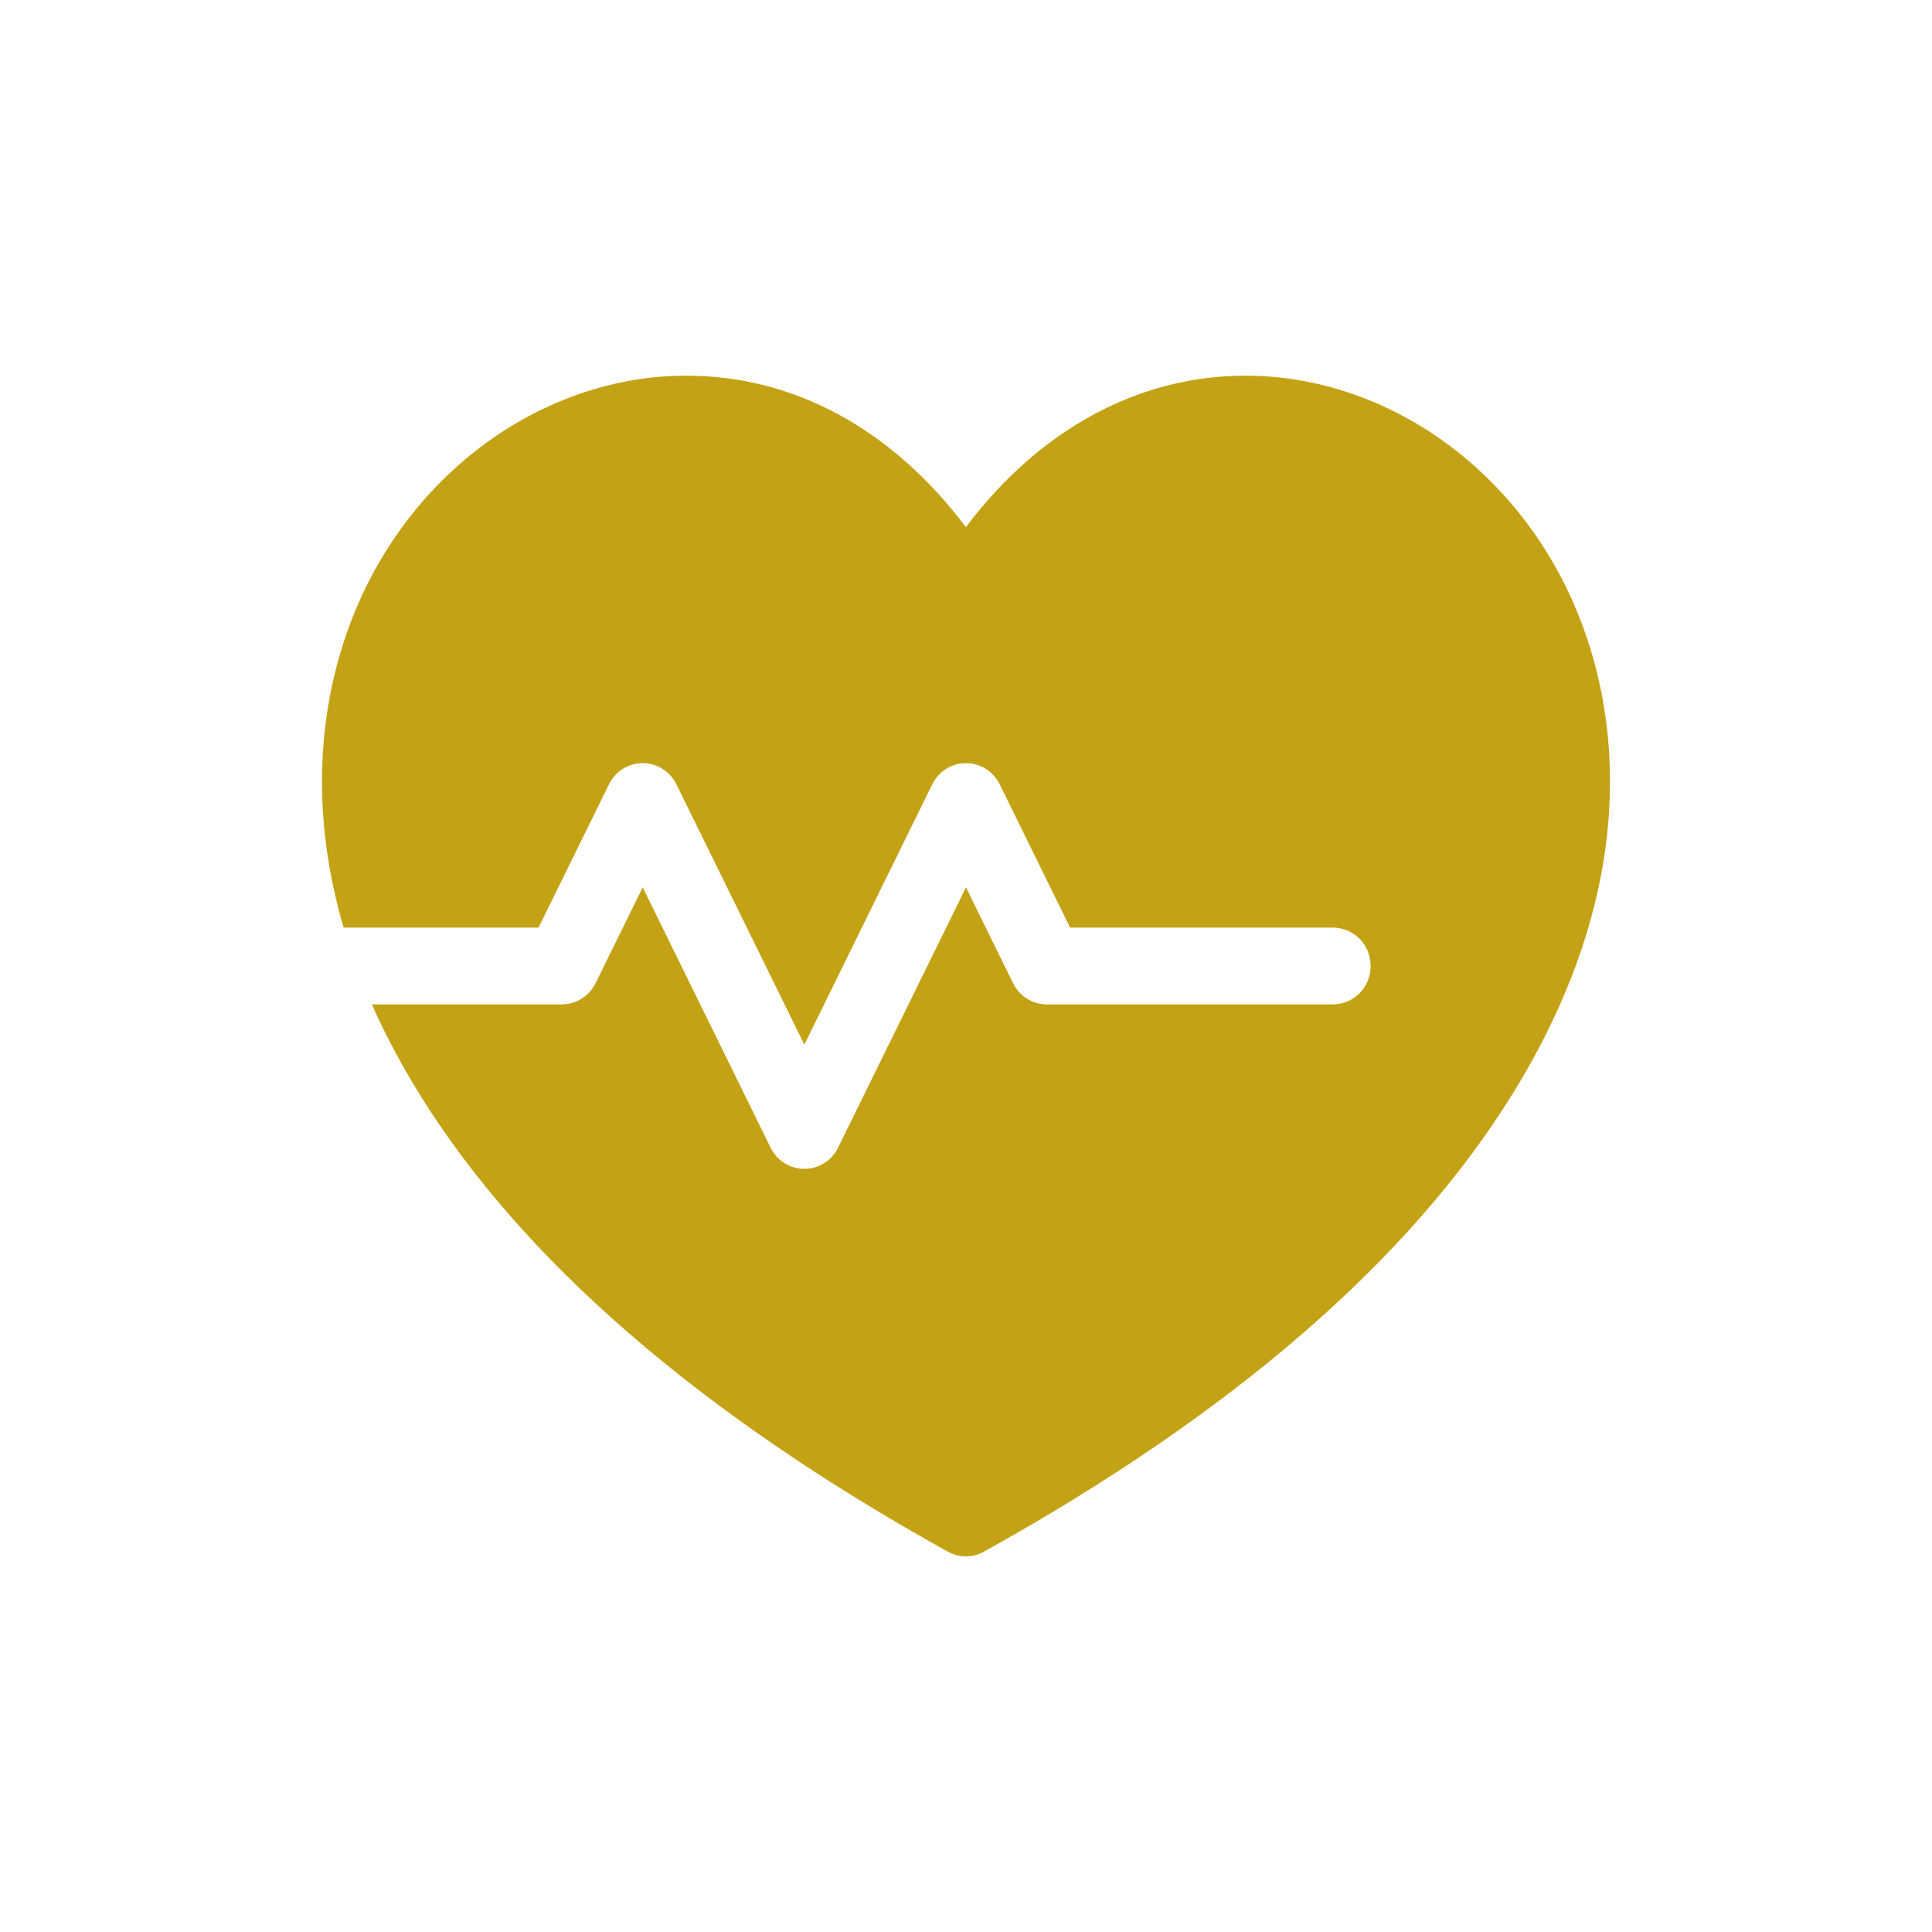
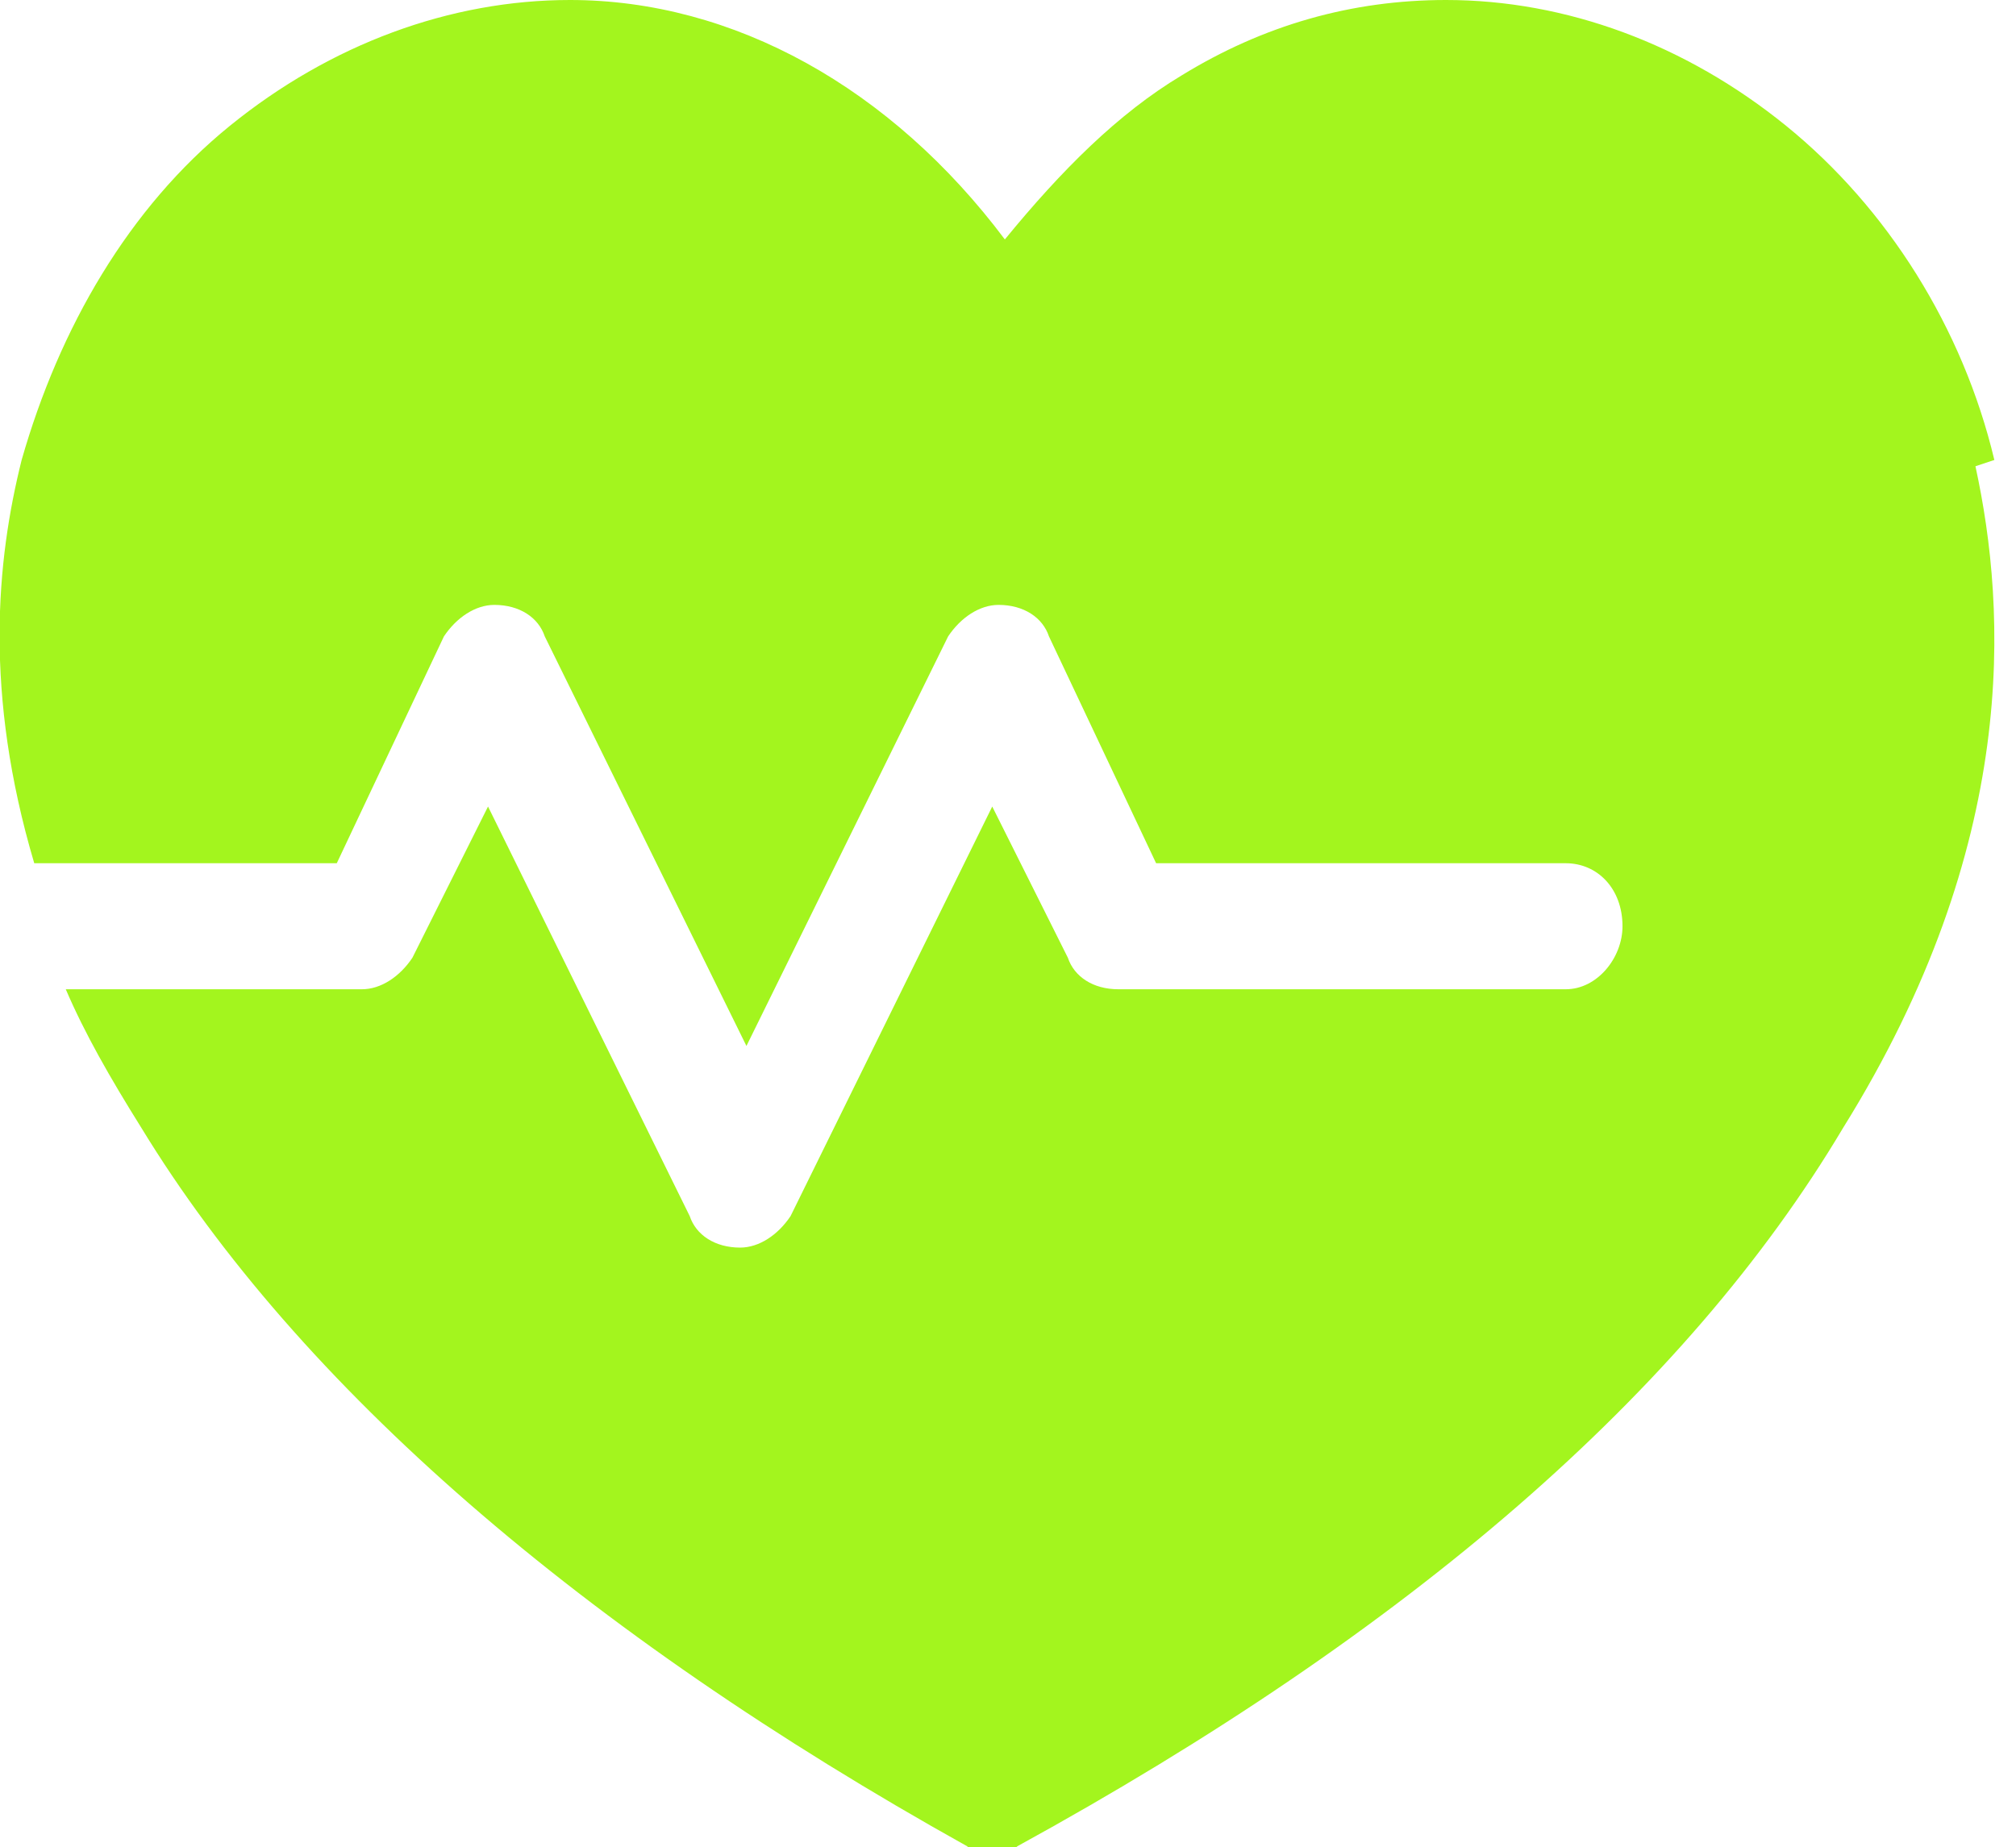
- <svg xmlns="http://www.w3.org/2000/svg" width="36" height="36" viewBox="0 0 36 36" fill="none">
-   <path d="M29.749 12.499C29.349 10.904 28.497 9.528 27.285 8.521C26.104 7.54 24.658 7 23.212 7C22.104 7 21.046 7.304 20.069 7.902C19.298 8.376 18.604 9.019 17.998 9.822C16.619 7.994 14.799 7 12.786 7C11.341 7 9.895 7.54 8.714 8.521C7.503 9.528 6.651 10.903 6.251 12.498C5.958 13.668 5.824 15.31 6.403 17.285H10.035L11.347 14.615C11.466 14.373 11.709 14.22 11.975 14.22C12.242 14.22 12.485 14.373 12.604 14.615L14.988 19.465L17.371 14.615C17.49 14.373 17.733 14.22 18 14.22C18.266 14.22 18.509 14.373 18.628 14.615L19.94 17.285H24.837C25.226 17.285 25.54 17.605 25.54 18C25.54 18.395 25.226 18.715 24.837 18.715H19.506C19.239 18.715 18.996 18.562 18.877 18.32L18 16.535L15.616 21.385C15.497 21.627 15.254 21.78 14.988 21.78C14.721 21.78 14.478 21.627 14.359 21.385L11.976 16.535L11.098 18.32C10.979 18.562 10.736 18.715 10.47 18.715H6.929C7.164 19.246 7.451 19.794 7.8 20.36C9.714 23.466 13.032 26.343 17.661 28.913C17.766 28.971 17.882 29 17.998 29C18.114 29 18.229 28.971 18.334 28.913C22.965 26.343 26.284 23.466 28.199 20.36C30.267 17.005 30.184 14.233 29.749 12.499Z" fill="#C4A215" />
+ <svg xmlns="http://www.w3.org/2000/svg" xml:space="preserve" width="0.25in" height="0.229in" version="1.1" style="shape-rendering:geometricPrecision; text-rendering:geometricPrecision; image-rendering:optimizeQuality; fill-rule:evenodd; clip-rule:evenodd" viewBox="0 0 3.19 2.93">
+   <defs>
+     <style type="text/css">
+    
+     .fil0 {fill:#A3F51E;fill-rule:nonzero}
+    
+   </style>
+   </defs>
+   <g id="Layer_x0020_1">
+     <path class="fil0" d="M3.16 0.73c-0.05,-0.21 -0.17,-0.4 -0.33,-0.53 -0.16,-0.13 -0.35,-0.2 -0.54,-0.2 -0.15,0 -0.29,0.04 -0.42,0.12 -0.1,0.06 -0.19,0.15 -0.28,0.26 -0.18,-0.24 -0.43,-0.38 -0.69,-0.38 -0.19,0 -0.38,0.07 -0.54,0.2 -0.16,0.13 -0.27,0.32 -0.33,0.53 -0.04,0.16 -0.06,0.37 0.02,0.64l0.48 0 0.17 -0.36c0.02,-0.03 0.05,-0.05 0.08,-0.05 0.04,0 0.07,0.02 0.08,0.05l0.32 0.65 0.32 -0.65c0.02,-0.03 0.05,-0.05 0.08,-0.05 0.04,0 0.07,0.02 0.08,0.05l0.17 0.36 0.65 0c0.05,0 0.09,0.04 0.09,0.1 0,0.05 -0.04,0.1 -0.09,0.1l-0.71 0c-0.04,0 -0.07,-0.02 -0.08,-0.05l-0.12 -0.24 -0.32 0.65c-0.02,0.03 -0.05,0.05 -0.08,0.05 -0.04,0 -0.07,-0.02 -0.08,-0.05l-0.32 -0.65 -0.12 0.24c-0.02,0.03 -0.05,0.05 -0.08,0.05l-0.47 0c0.03,0.07 0.07,0.14 0.12,0.22 0.25,0.41 0.7,0.8 1.31,1.14 0.01,0.01 0.03,0.01 0.04,0.01 0.02,0 0.03,-0 0.04,-0.01 0.62,-0.34 1.06,-0.72 1.31,-1.14 0.28,-0.45 0.26,-0.82 0.21,-1.05z" />
+   </g>
</svg>
